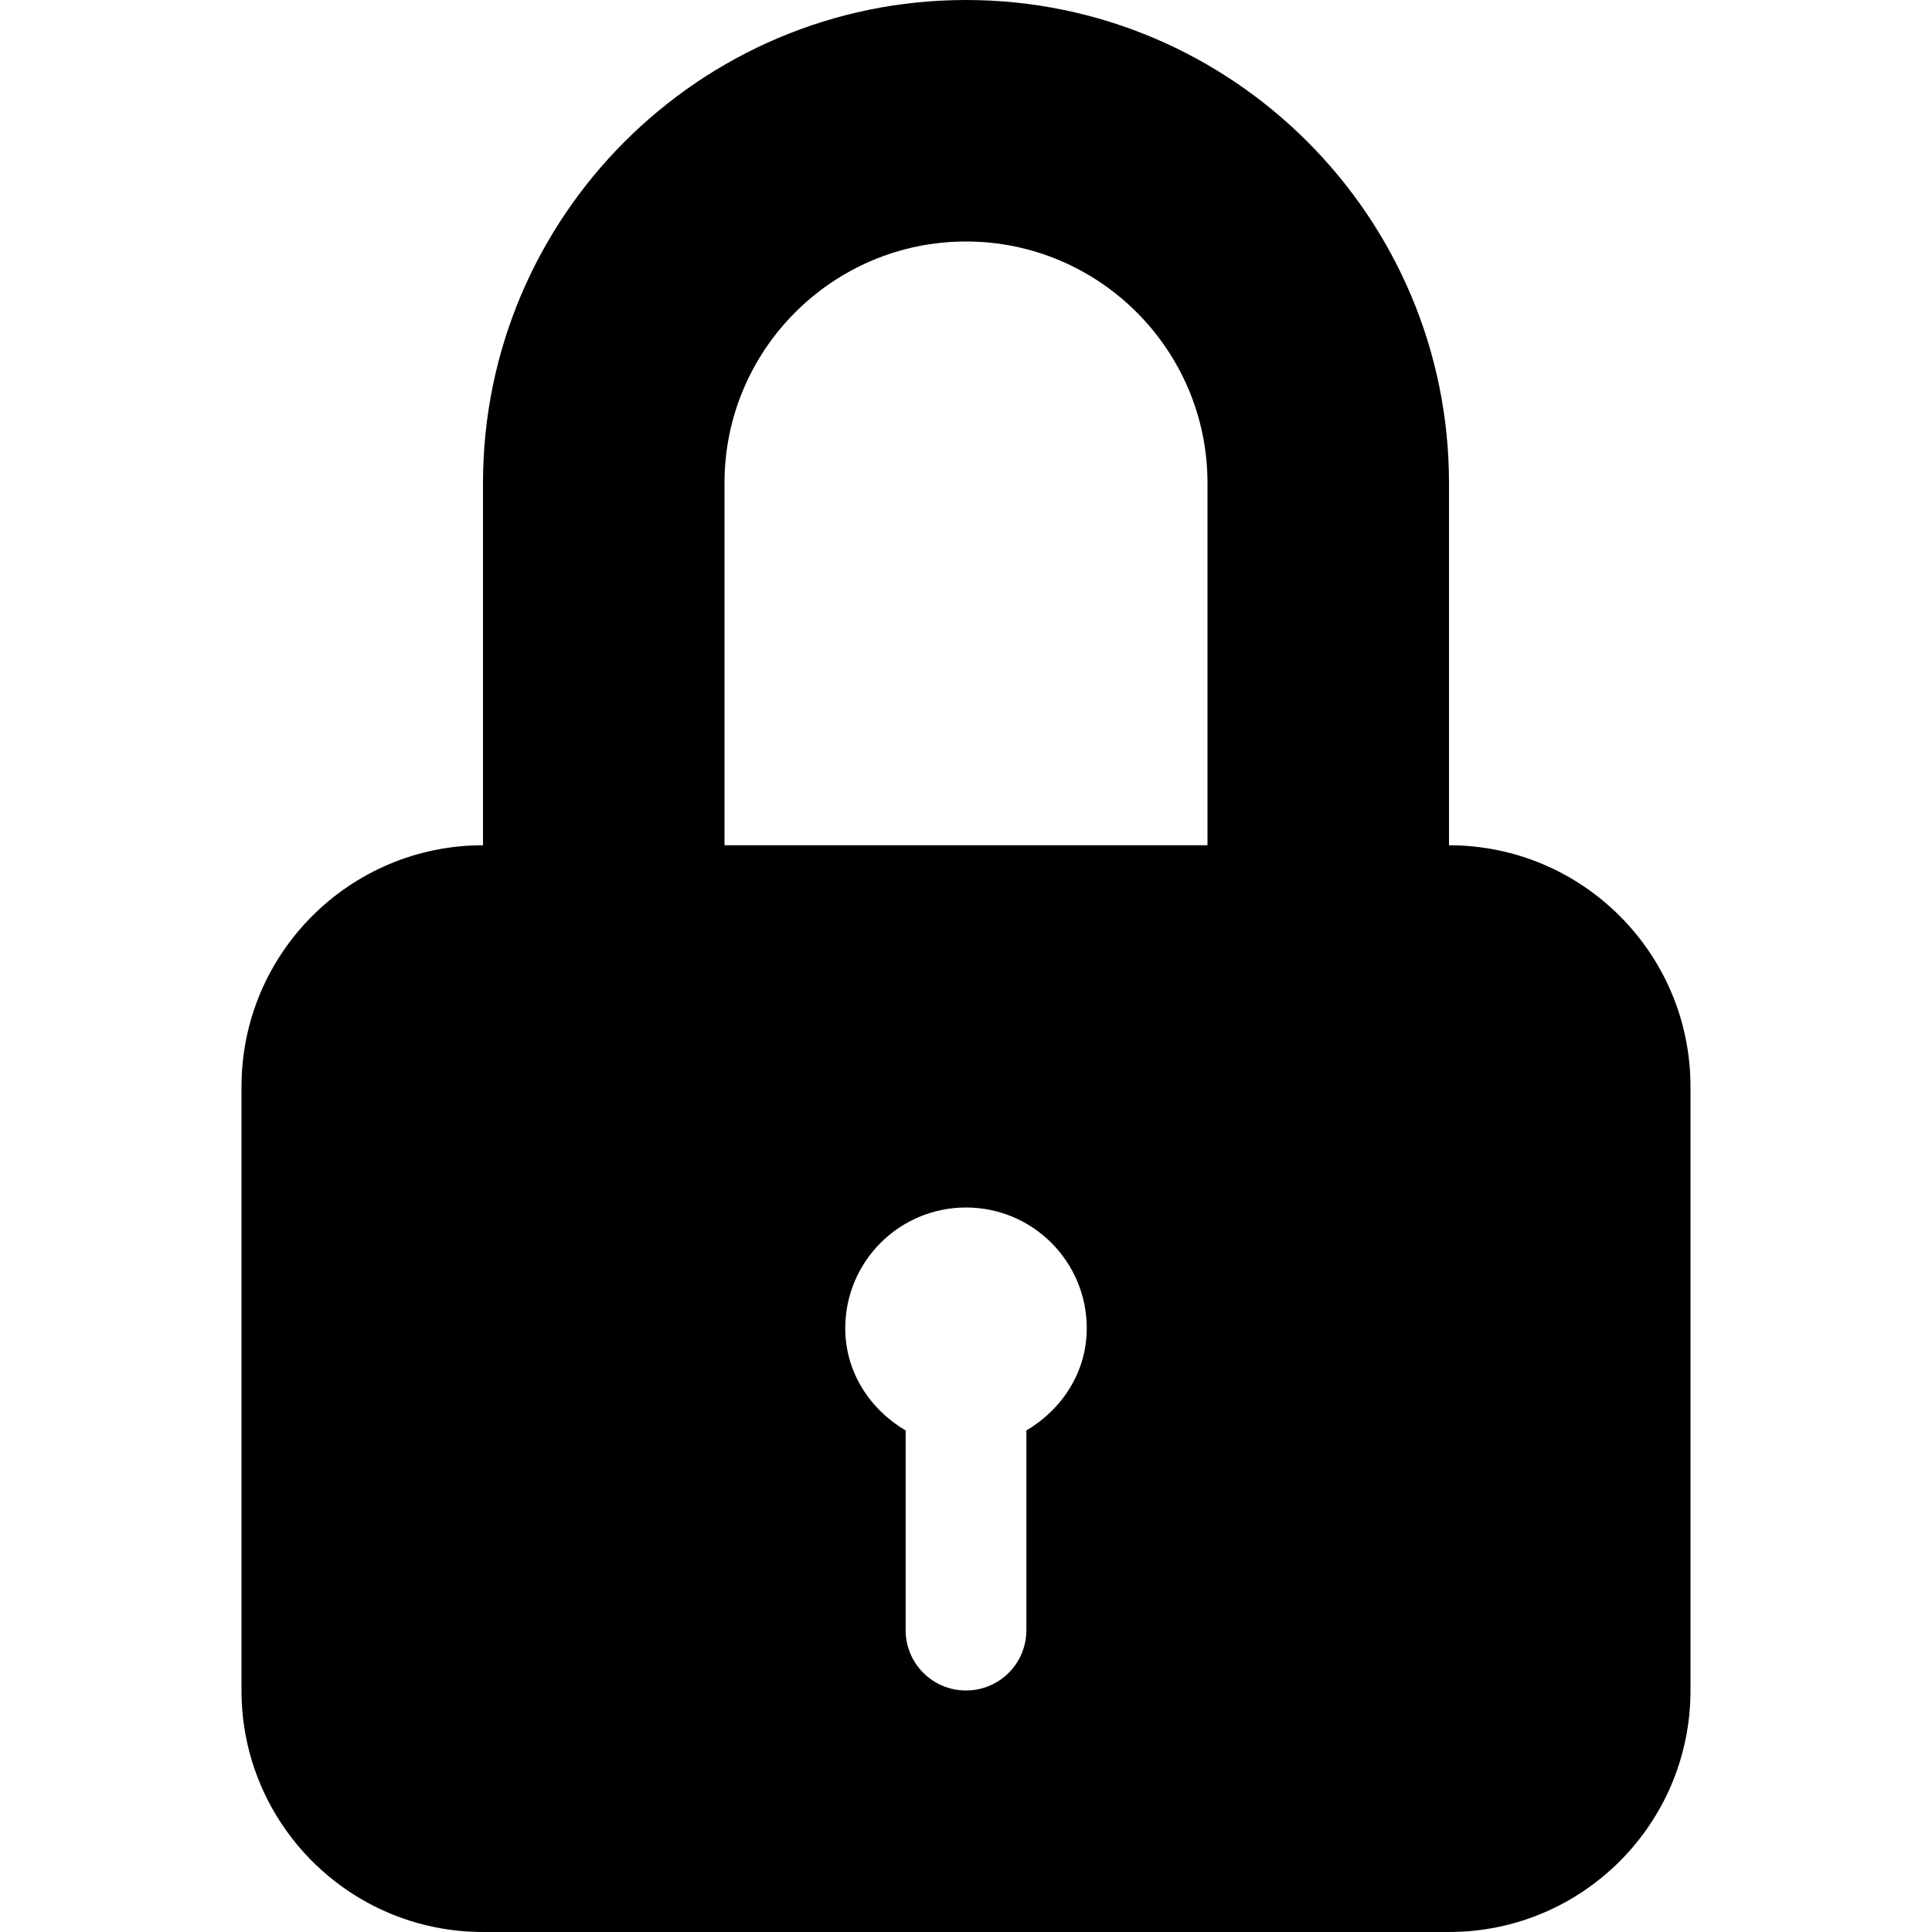
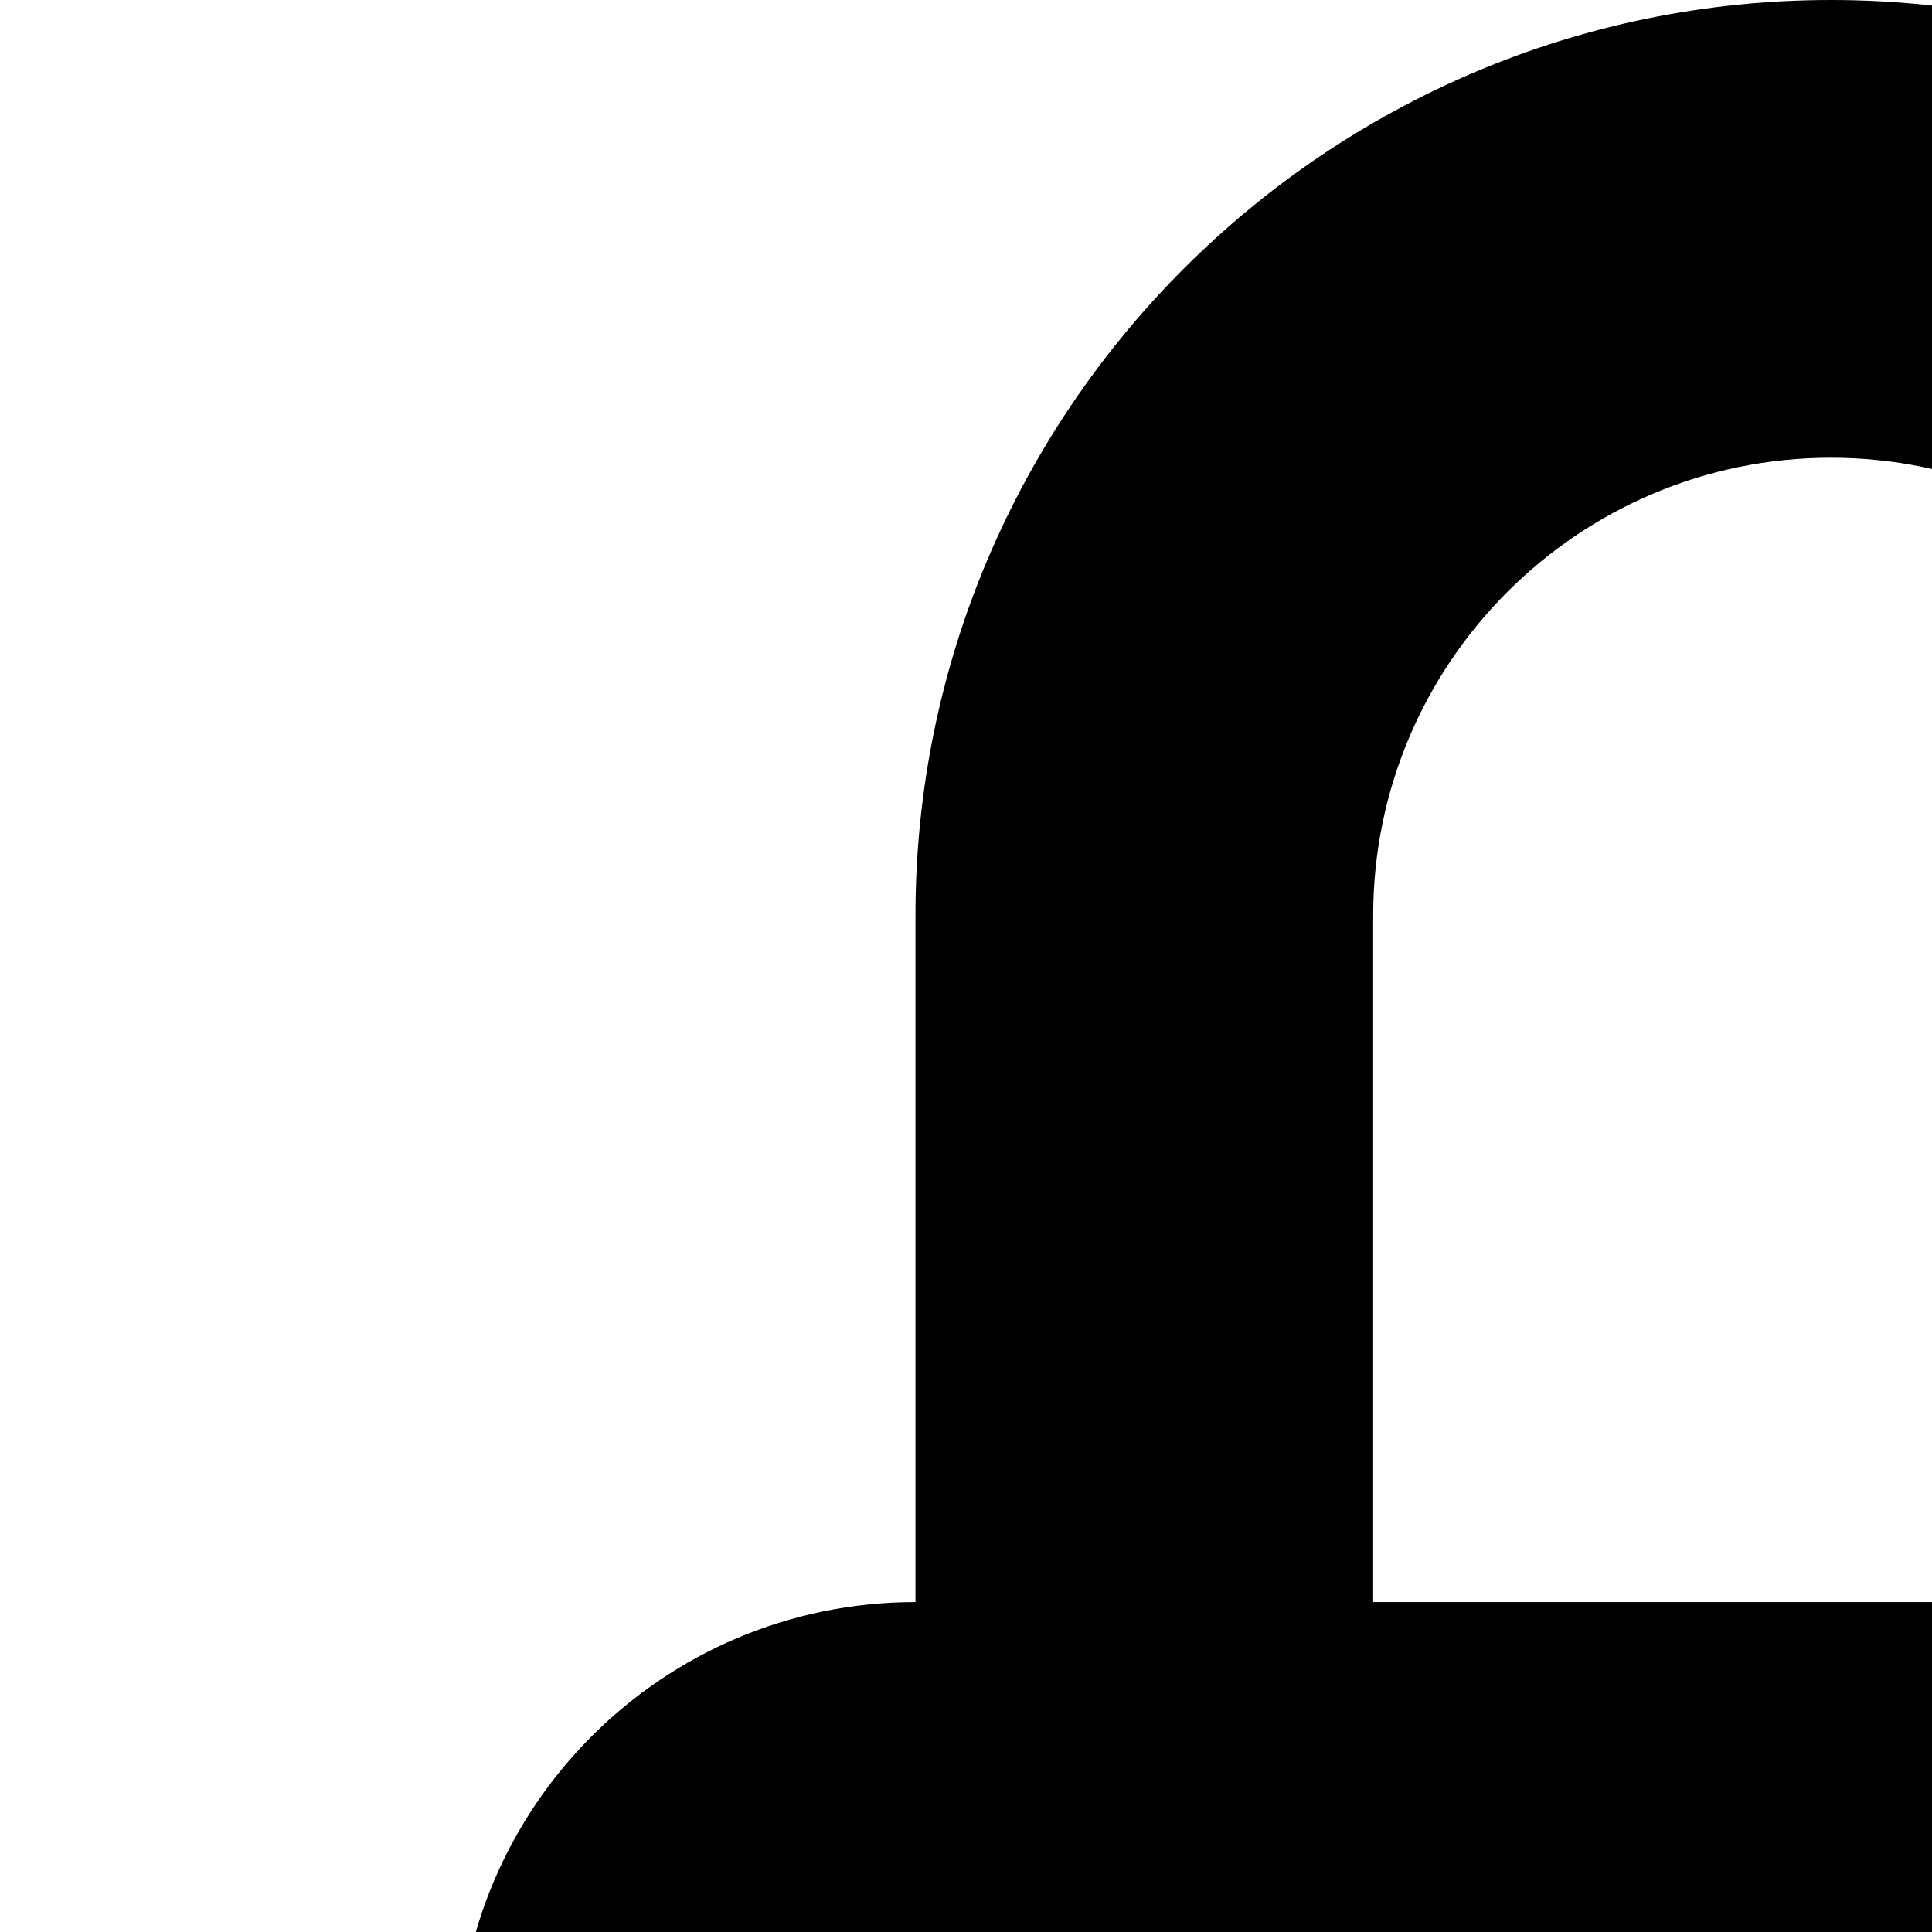
- <svg xmlns="http://www.w3.org/2000/svg" version="1.1" id="Capa_1" x="0px" y="0px" width="485.213px" height="485.212px" viewBox="0 0 485.213 485.212" style="enable-background:new 0 0 485.213 485.212;" xml:space="preserve">
+ <svg xmlns="http://www.w3.org/2000/svg" version="1.1" id="Capa_1" x="0px" y="0px" width="256px" height="256px" viewBox="0 0 256 256" style="enable-background:new 0 0 256 256;" xml:space="preserve">
  <g>
    <path d="M363.908,212.282v-90.978C363.908,54.434,309.509,0,242.606,0c-66.884,0-121.302,54.434-121.302,121.304v90.978   c-33.498,0-60.653,27.158-60.653,60.648v151.629c0,33.5,27.155,60.653,60.653,60.653h242.604c33.491,0,60.653-27.153,60.653-60.653   V272.93C424.562,239.439,397.399,212.282,363.908,212.282z M257.77,359.257v50.139c0,8.382-6.781,15.163-15.163,15.163   c-8.382,0-15.164-6.781-15.164-15.163v-50.139c-8.9-5.269-15.161-14.57-15.161-25.673c0-16.765,13.579-30.327,30.324-30.327   c16.745,0,30.326,13.562,30.326,30.327C272.933,344.687,266.665,353.989,257.77,359.257z M303.255,212.282h-121.3v-90.978   c0-33.465,27.2-60.653,60.651-60.653c33.435,0,60.648,27.188,60.648,60.653V212.282z" />
  </g>
  <g>
</g>
  <g>
</g>
  <g>
</g>
  <g>
</g>
  <g>
</g>
  <g>
</g>
  <g>
</g>
  <g>
</g>
  <g>
</g>
  <g>
</g>
  <g>
</g>
  <g>
</g>
  <g>
</g>
  <g>
</g>
  <g>
</g>
</svg>
